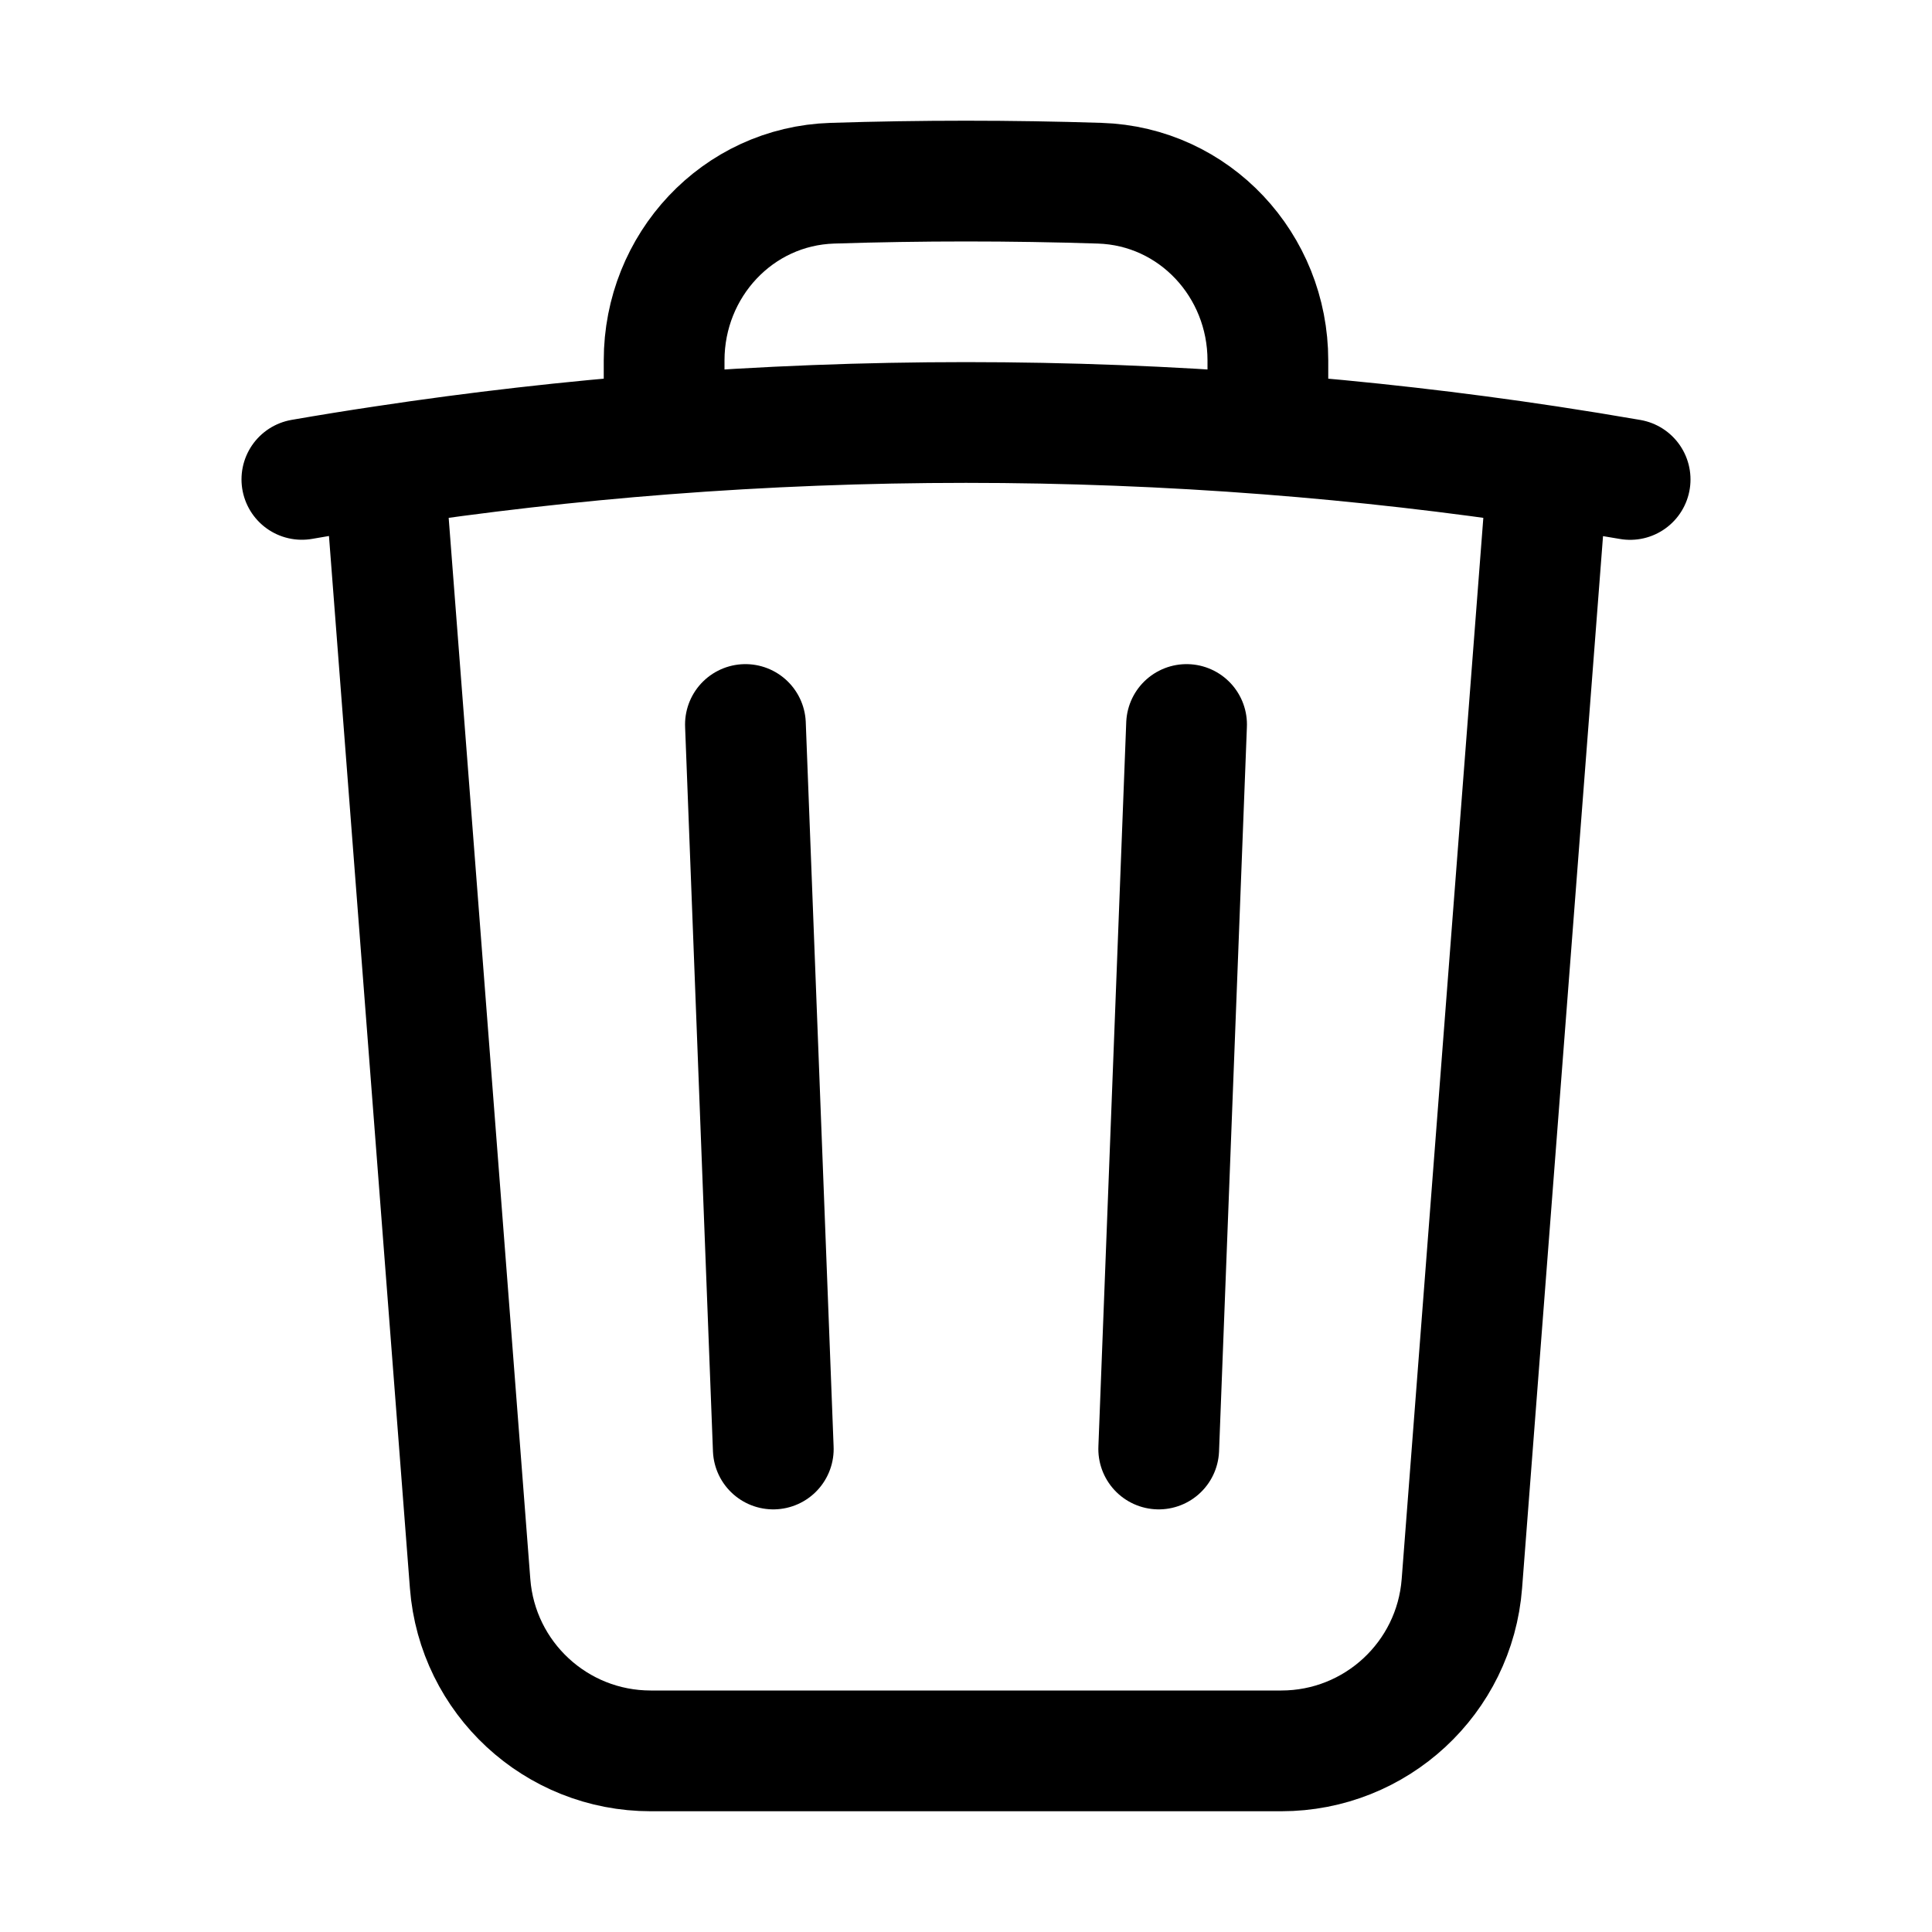
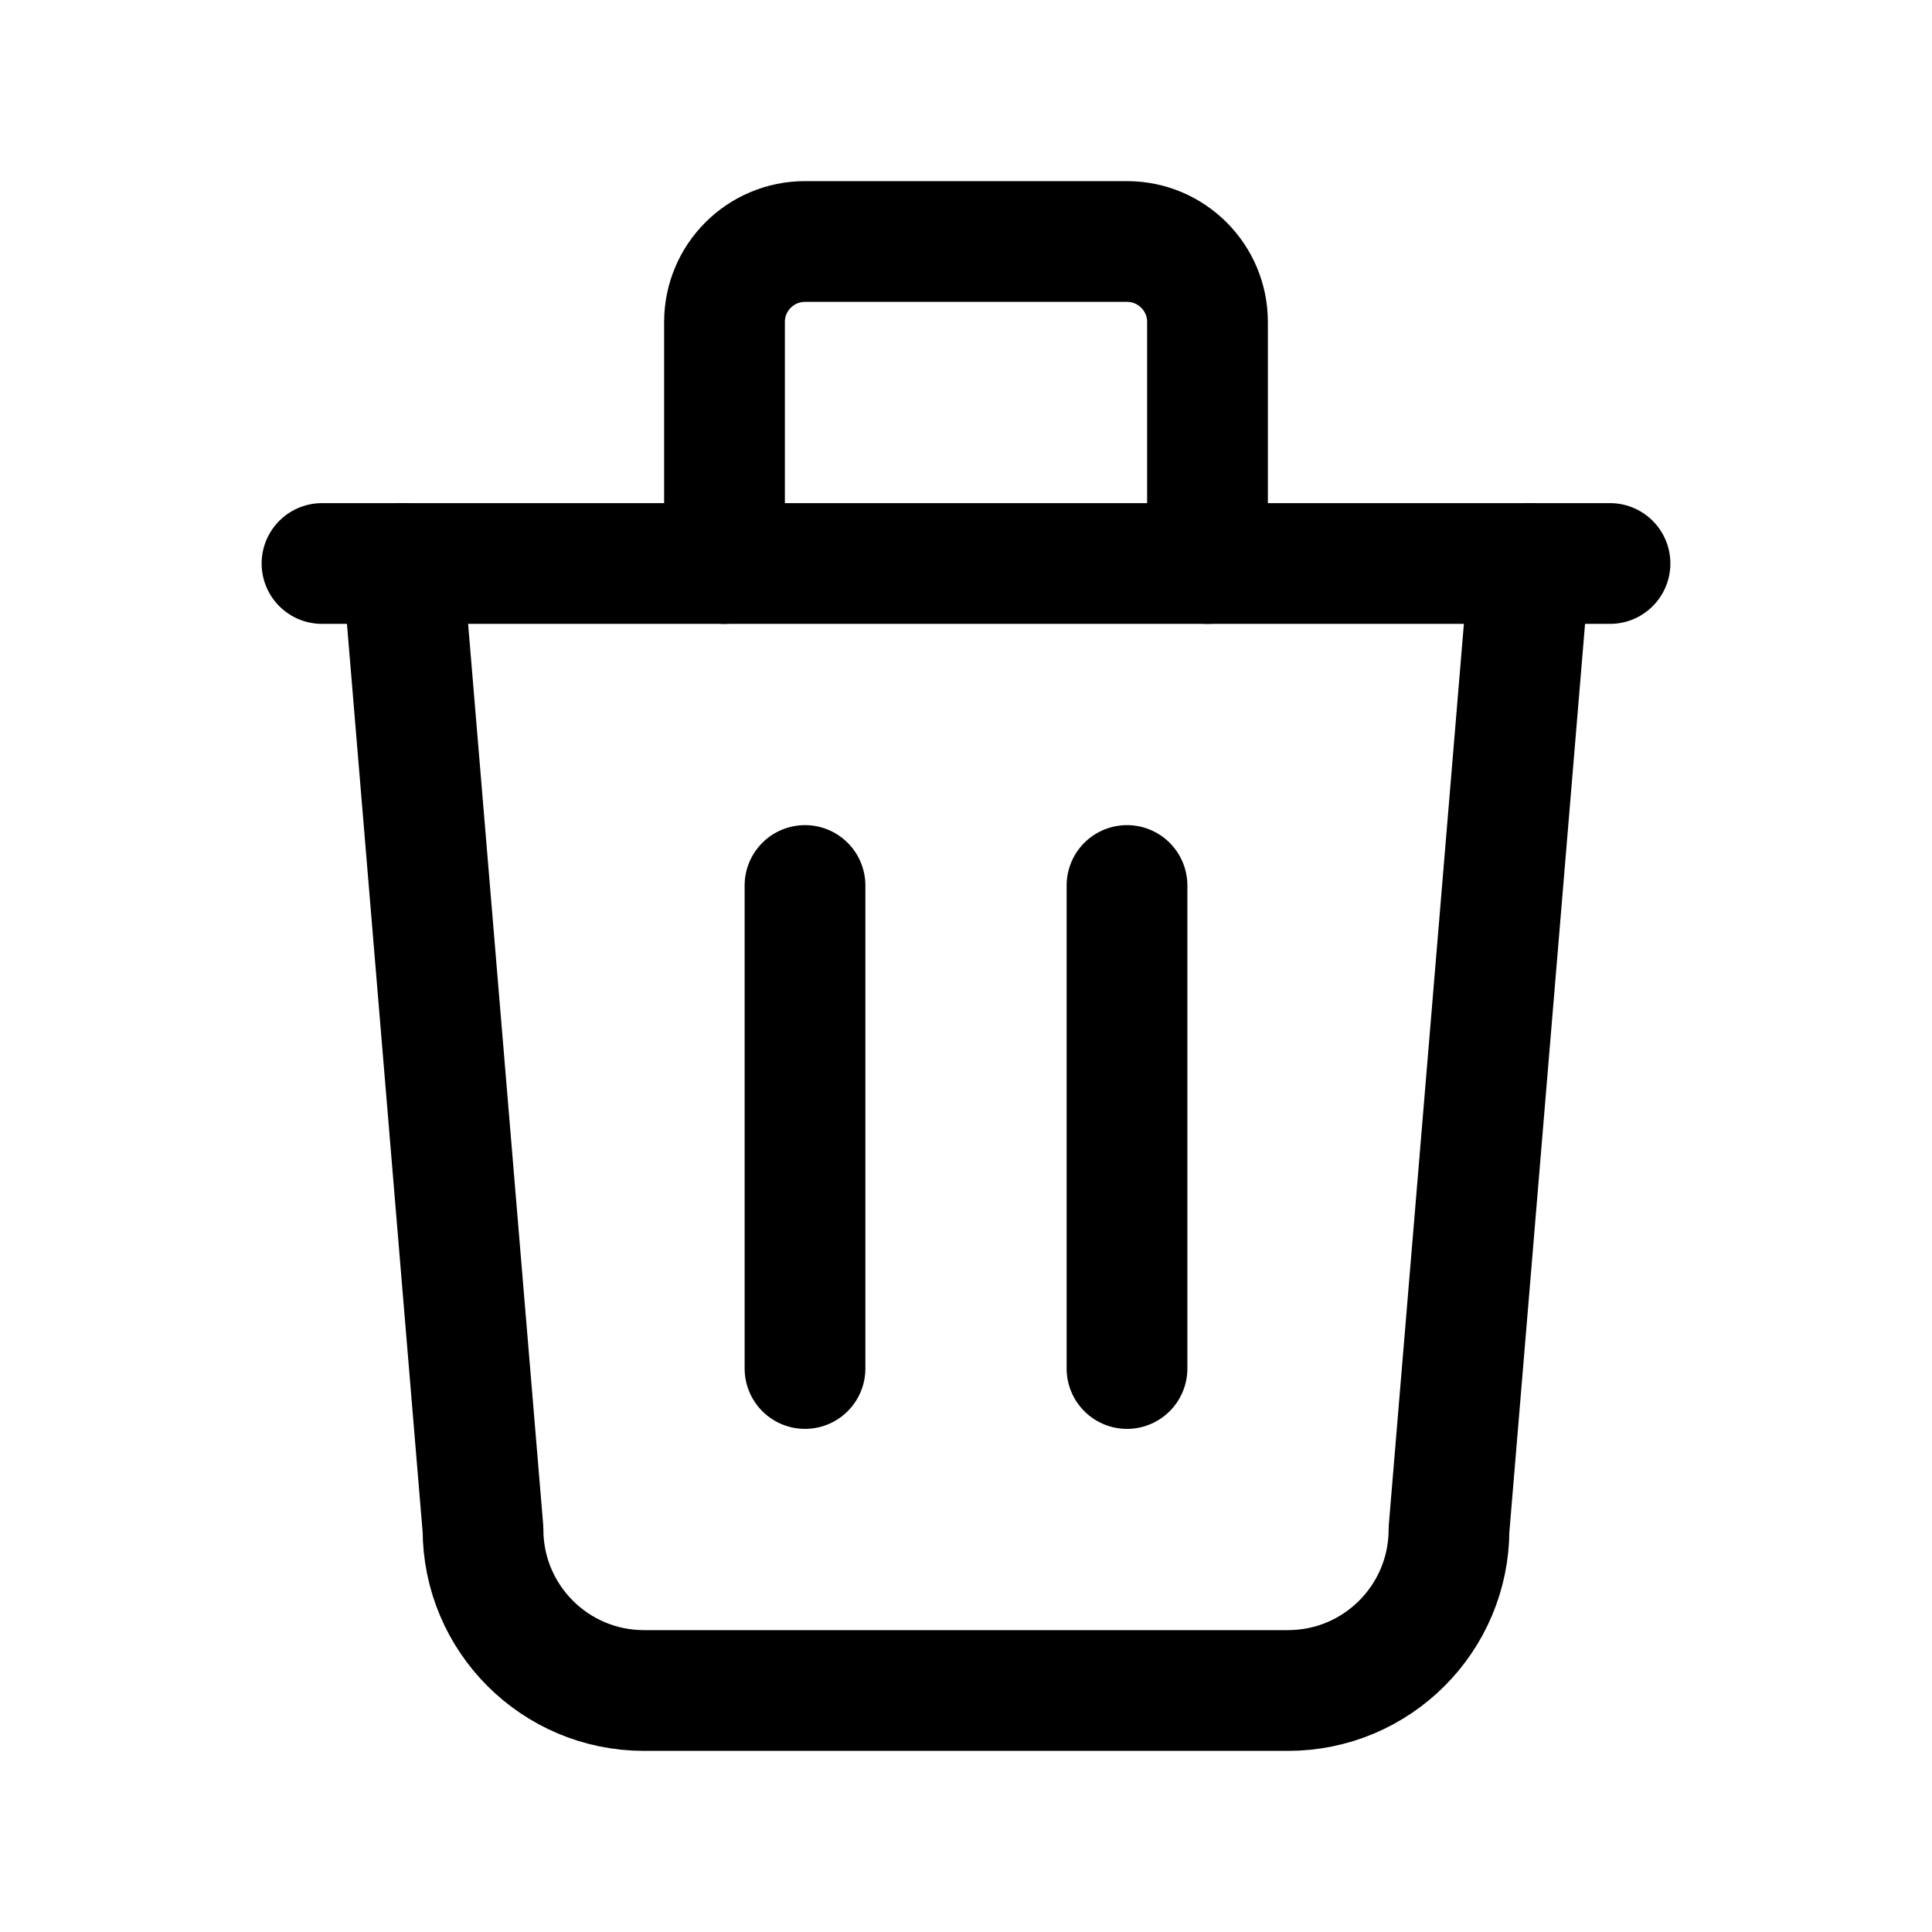
- <svg xmlns="http://www.w3.org/2000/svg" fill="none" viewBox="0 0 24 24" stroke-width="1.5" stroke="currentColor" class="size-6">
-   <path stroke-linecap="round" stroke-linejoin="round" d="m14.74 9-.346 9m-4.788 0L9.26 9m9.968-3.21c.342.052.682.107 1.022.166m-1.022-.165L18.16 19.673a2.25 2.25 0 0 1-2.244 2.077H8.084a2.25 2.25 0 0 1-2.244-2.077L4.772 5.79m14.456 0a48.108 48.108 0 0 0-3.478-.397m-12 .562c.34-.059.68-.114 1.022-.165m0 0a48.11 48.11 0 0 1 3.478-.397m7.5 0v-.916c0-1.18-.91-2.164-2.09-2.201a51.964 51.964 0 0 0-3.32 0c-1.18.037-2.09 1.022-2.09 2.201v.916m7.5 0a48.667 48.667 0 0 0-7.5 0" />
+ <svg xmlns="http://www.w3.org/2000/svg" viewBox="0 0 24 24" fill="none" stroke="currentColor" stroke-width="1.5" stroke-linecap="round" stroke-linejoin="round" class="icon icon-tabler icons-tabler-outline icon-tabler-trash">
+   <path stroke="none" d="M0 0h24v24H0z" fill="none" />
+   <path d="M4 7l16 0" />
+   <path d="M10 11l0 6" />
+   <path d="M14 11l0 6" />
+   <path d="M5 7l1 12a2 2 0 0 0 2 2h8a2 2 0 0 0 2 -2l1 -12" />
+   <path d="M9 7v-3a1 1 0 0 1 1 -1h4a1 1 0 0 1 1 1v3" />
</svg>
